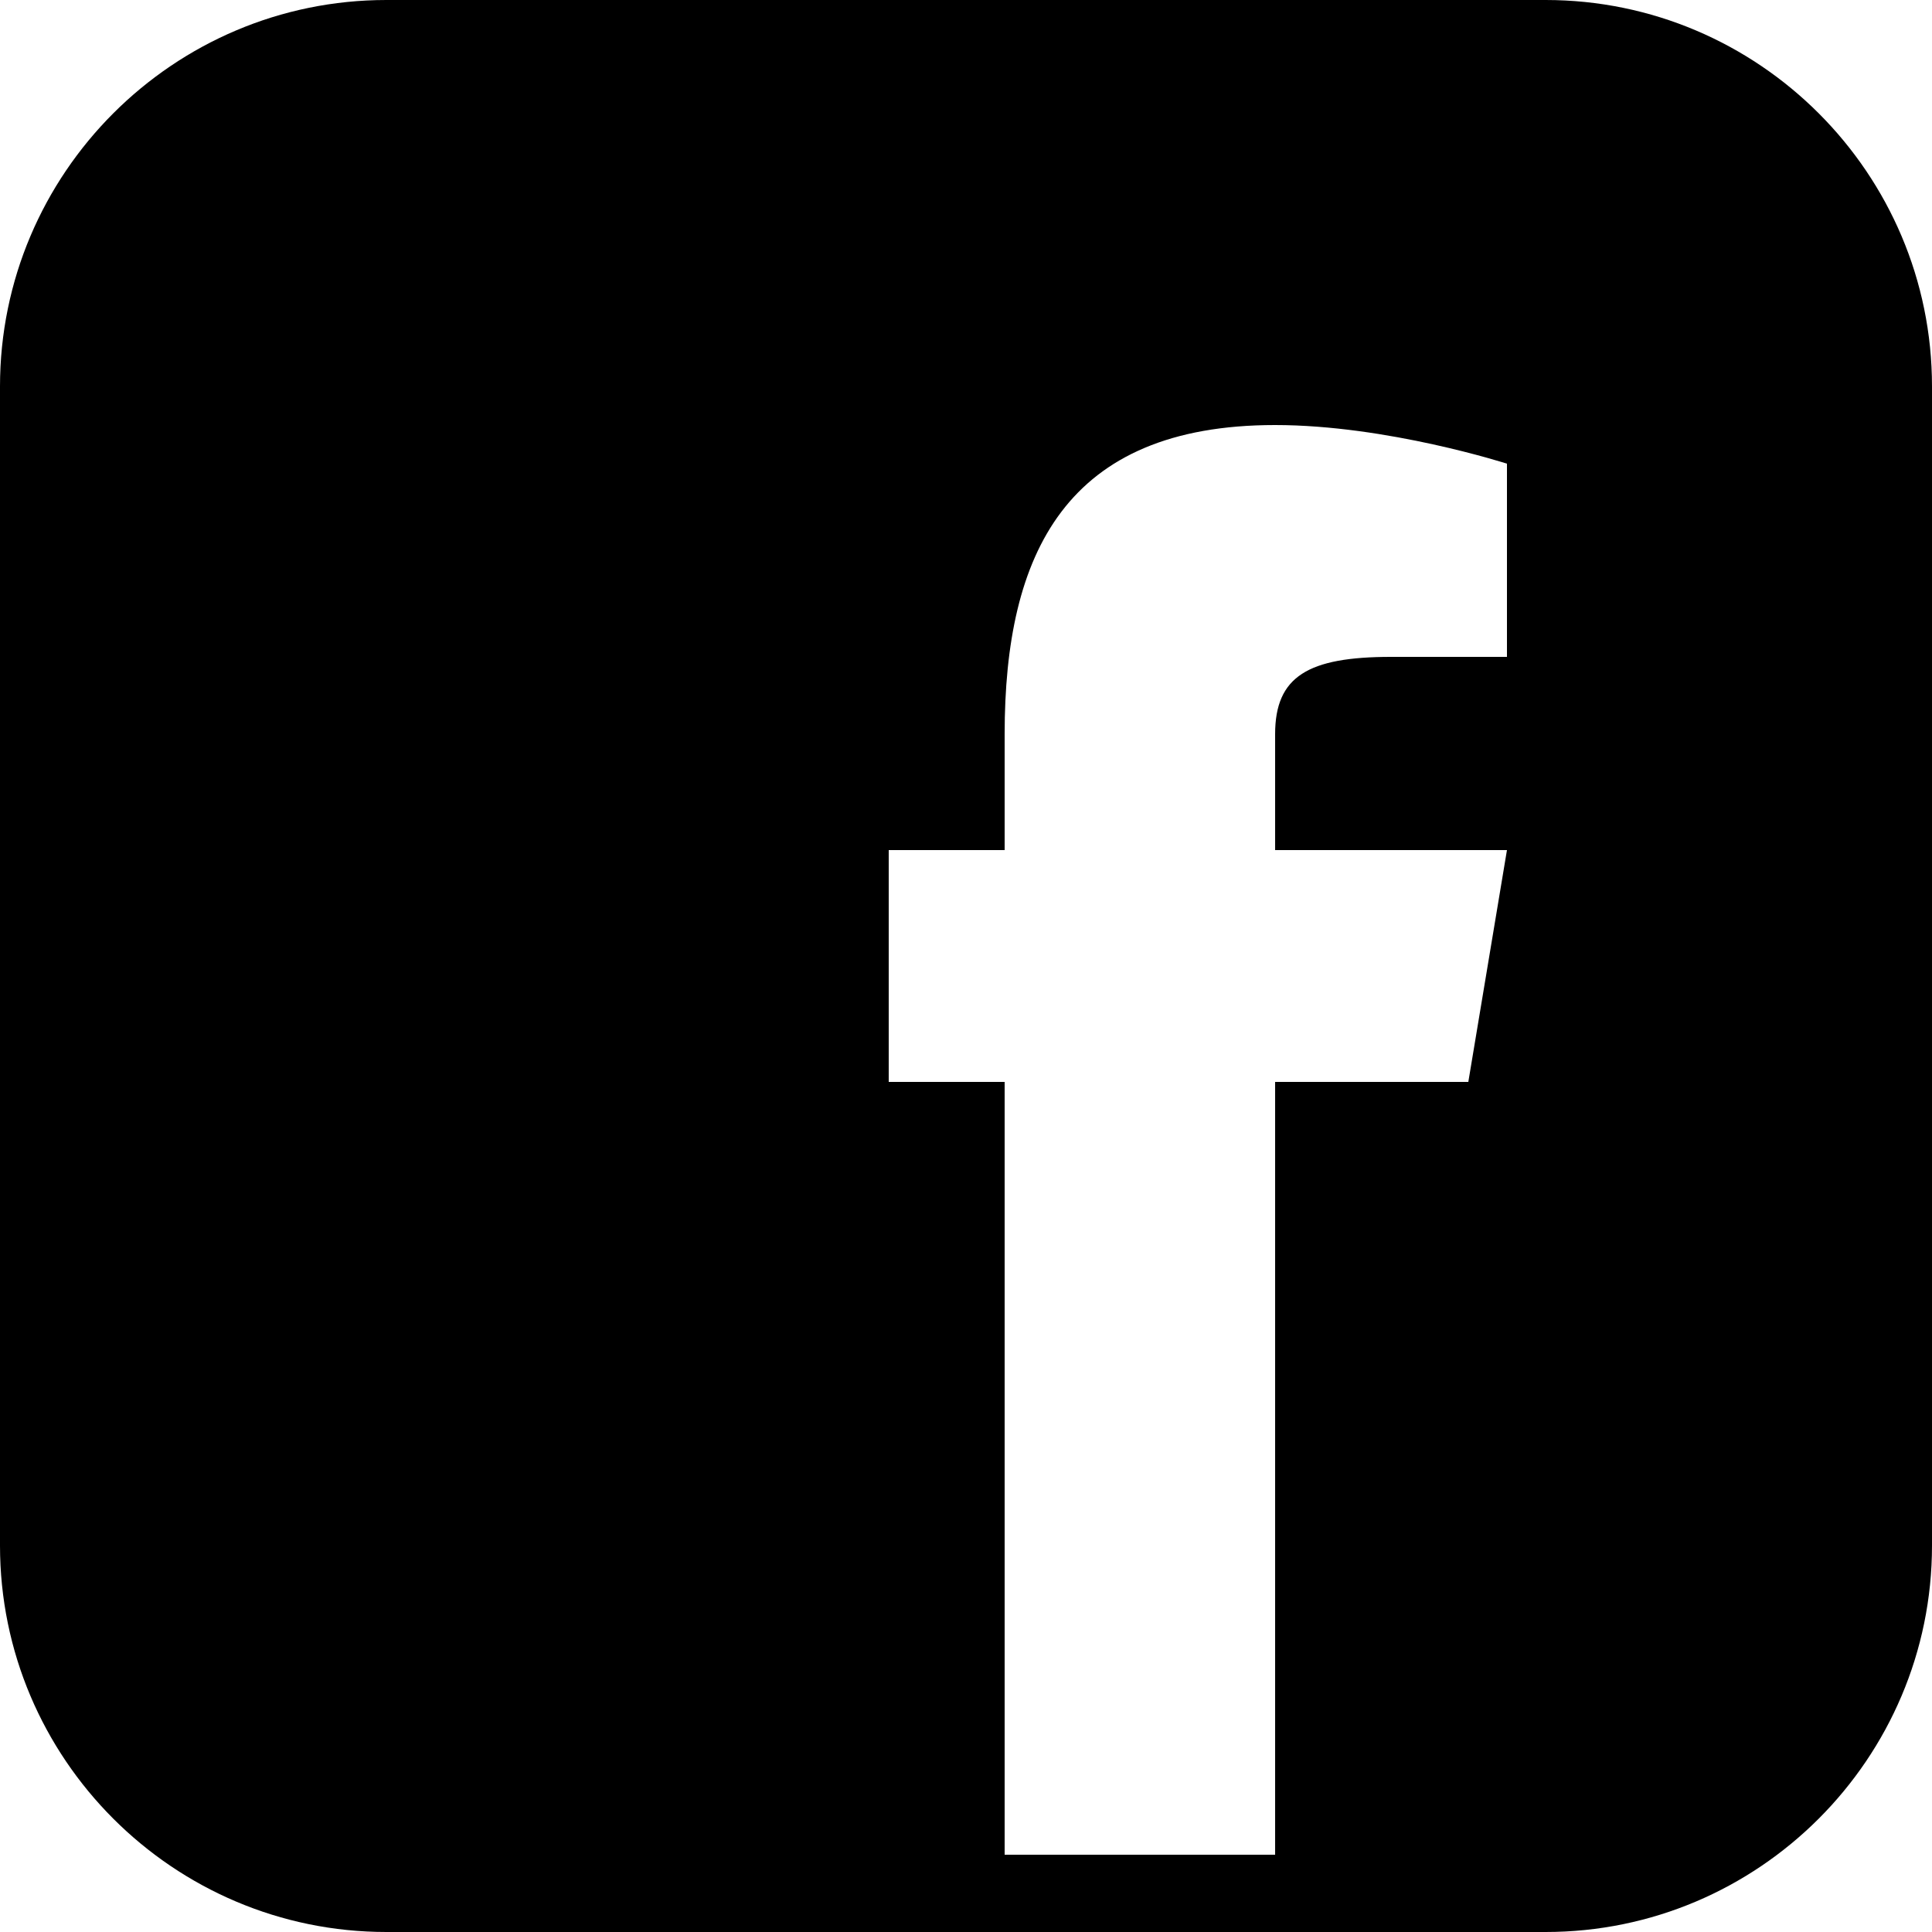
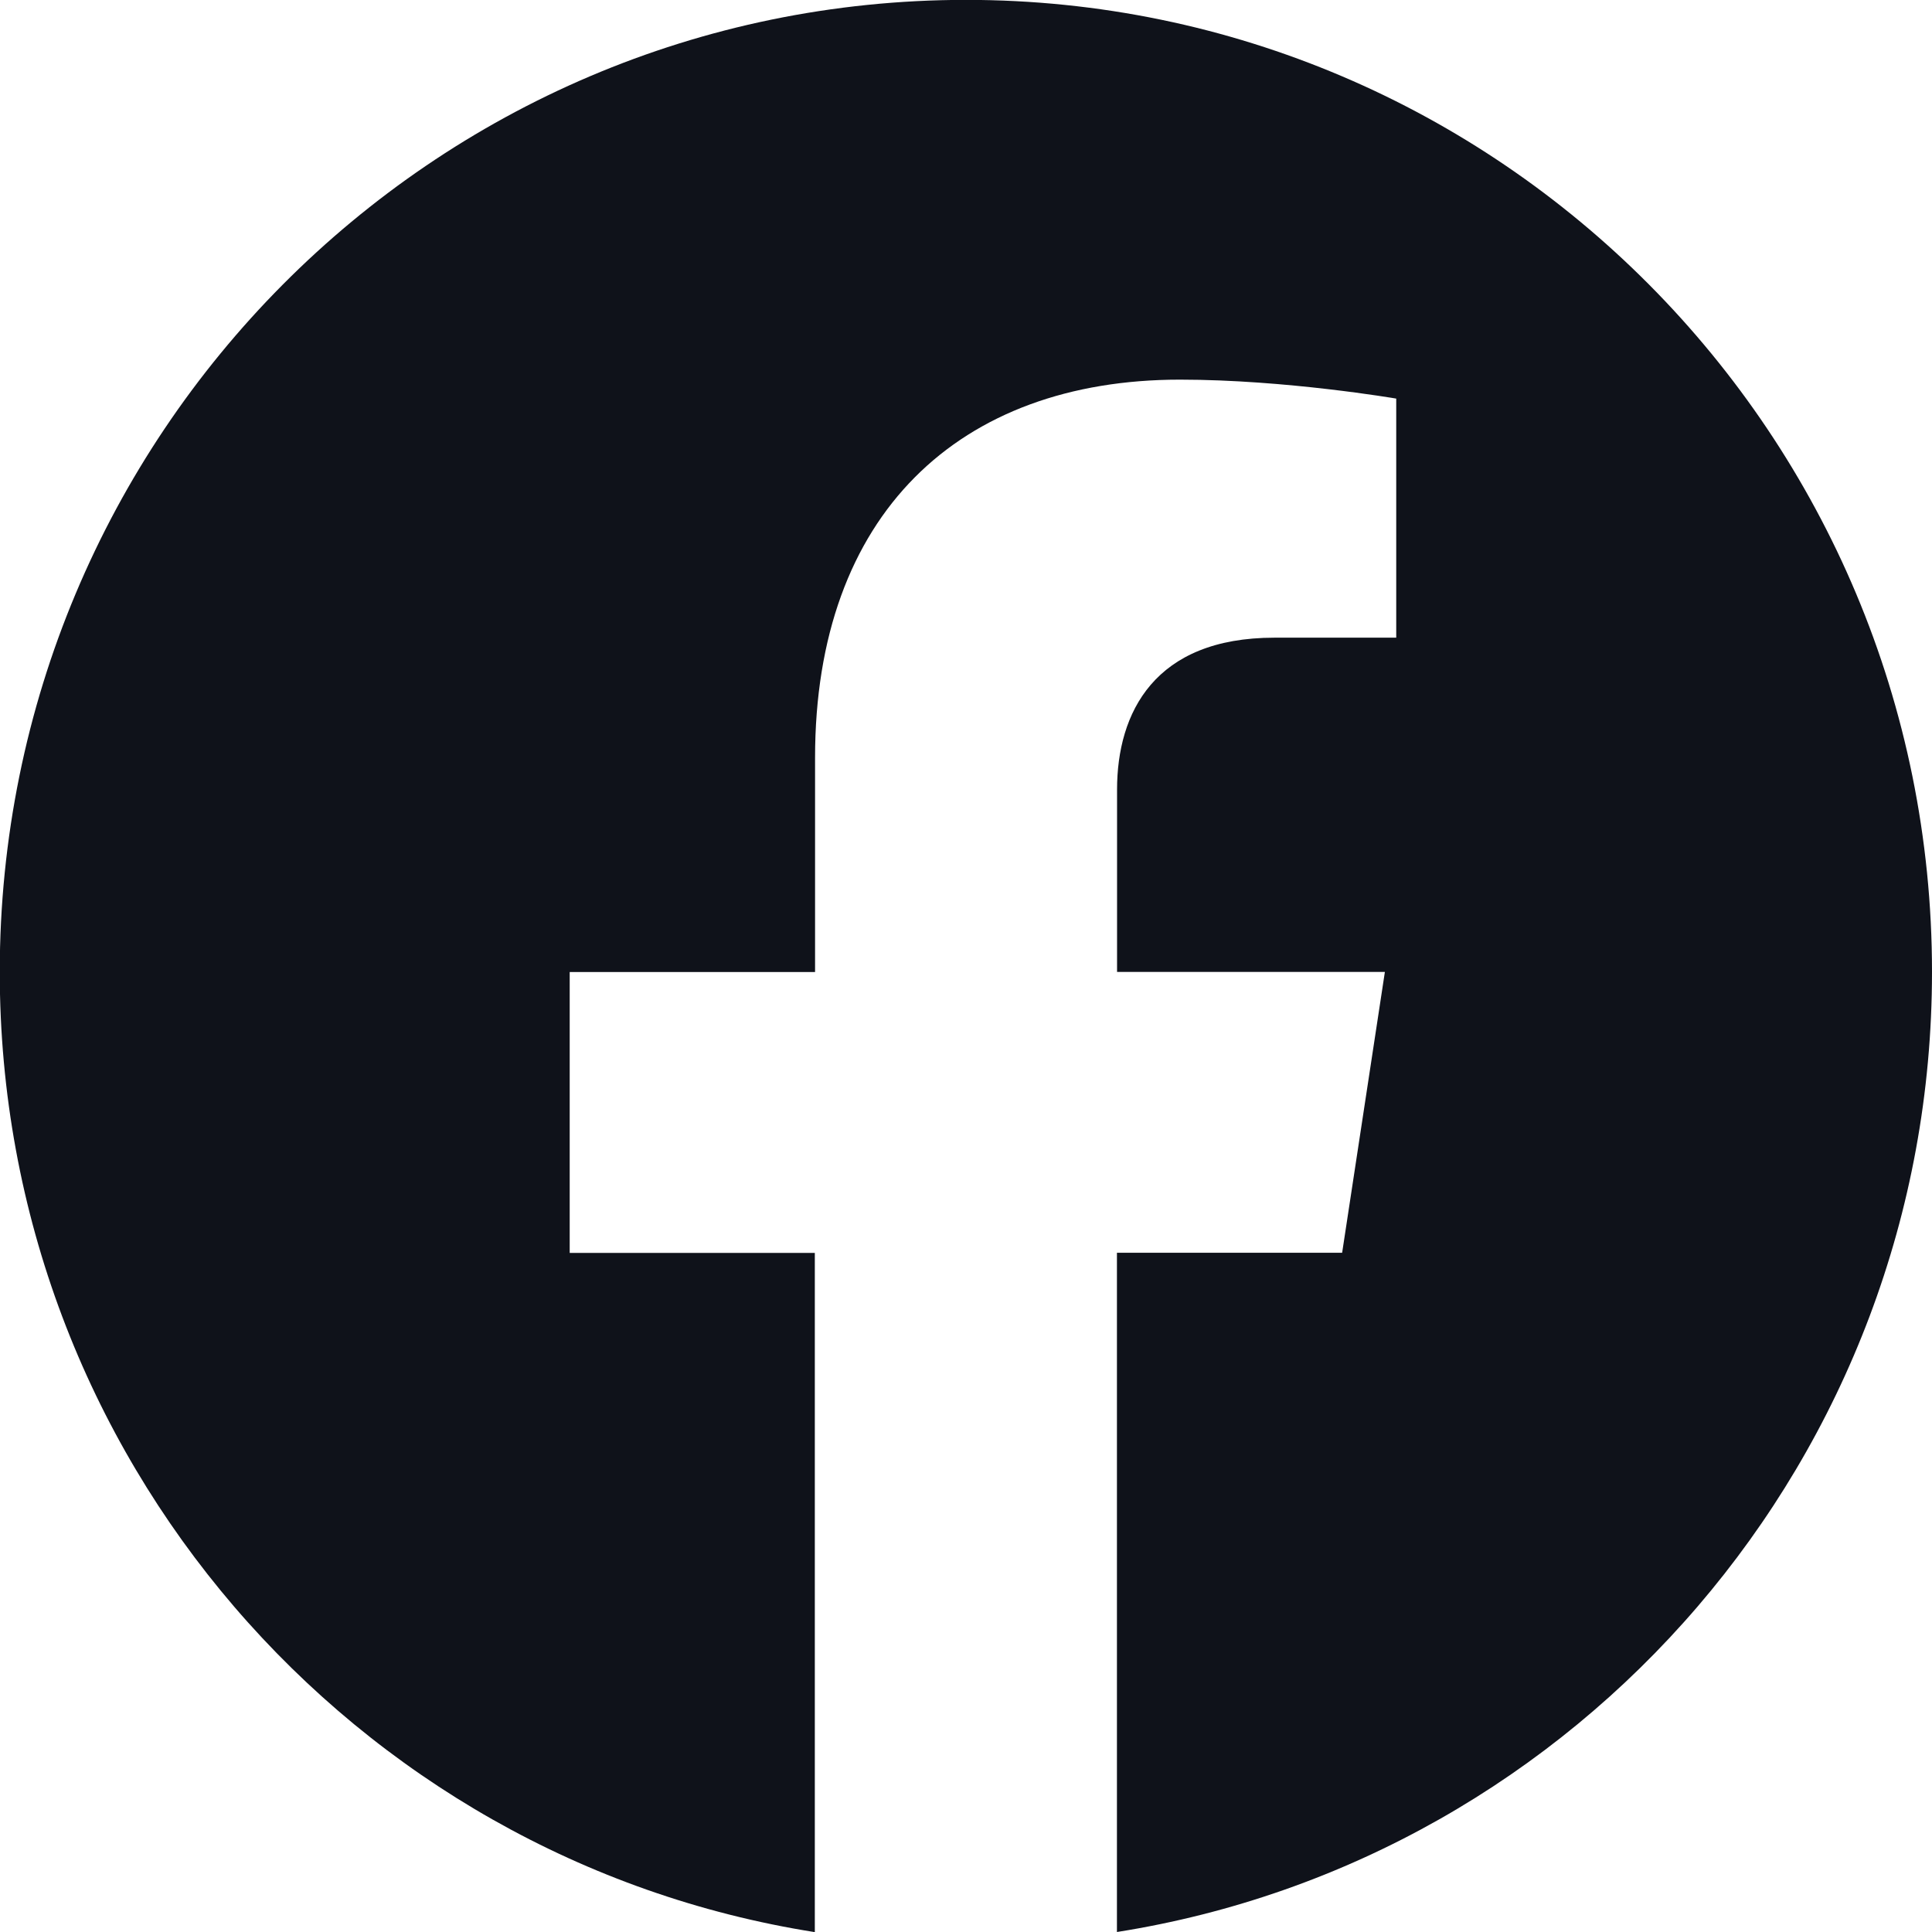
- <svg xmlns="http://www.w3.org/2000/svg" version="1.0" x="0px" y="0px" width="50" height="50" viewBox="0 0 50 50" style="null" class="icon icons8-Facebook-Filled">
-   <path d="M40,0H10C4.486,0,0,4.486,0,10v30c0,5.514,4.486,10,10,10h30c5.514,0,10-4.486,10-10V10C50,4.486,45.514,0,40,0z M39,17h-3 c-2.145,0-3,0.504-3,2v3h6l-1,6h-5v20h-7V28h-3v-6h3v-3c0-4.677,1.581-8,7-8c2.902,0,6,1,6,1V17z" />
+ <svg xmlns="http://www.w3.org/2000/svg" width="16" height="16" class="bi bi-facebook" viewBox="0 0 16 16" fill="#0f121a">
+   <path d="M16 8.049c0-4.446-3.582-8.05-8-8.05C3.58 0-.002 3.603-.002 8.05c0 4.017 2.926 7.347 6.75 7.951v-5.625h-2.03V8.05H6.75V6.275c0-2.017 1.195-3.131 3.022-3.131.876 0 1.791.157 1.791.157v1.98h-1.009c-.993 0-1.303.621-1.303 1.258v1.51h2.218l-.354 2.326H9.25V16c3.824-.604 6.75-3.934 6.75-7.951z" />
</svg>
